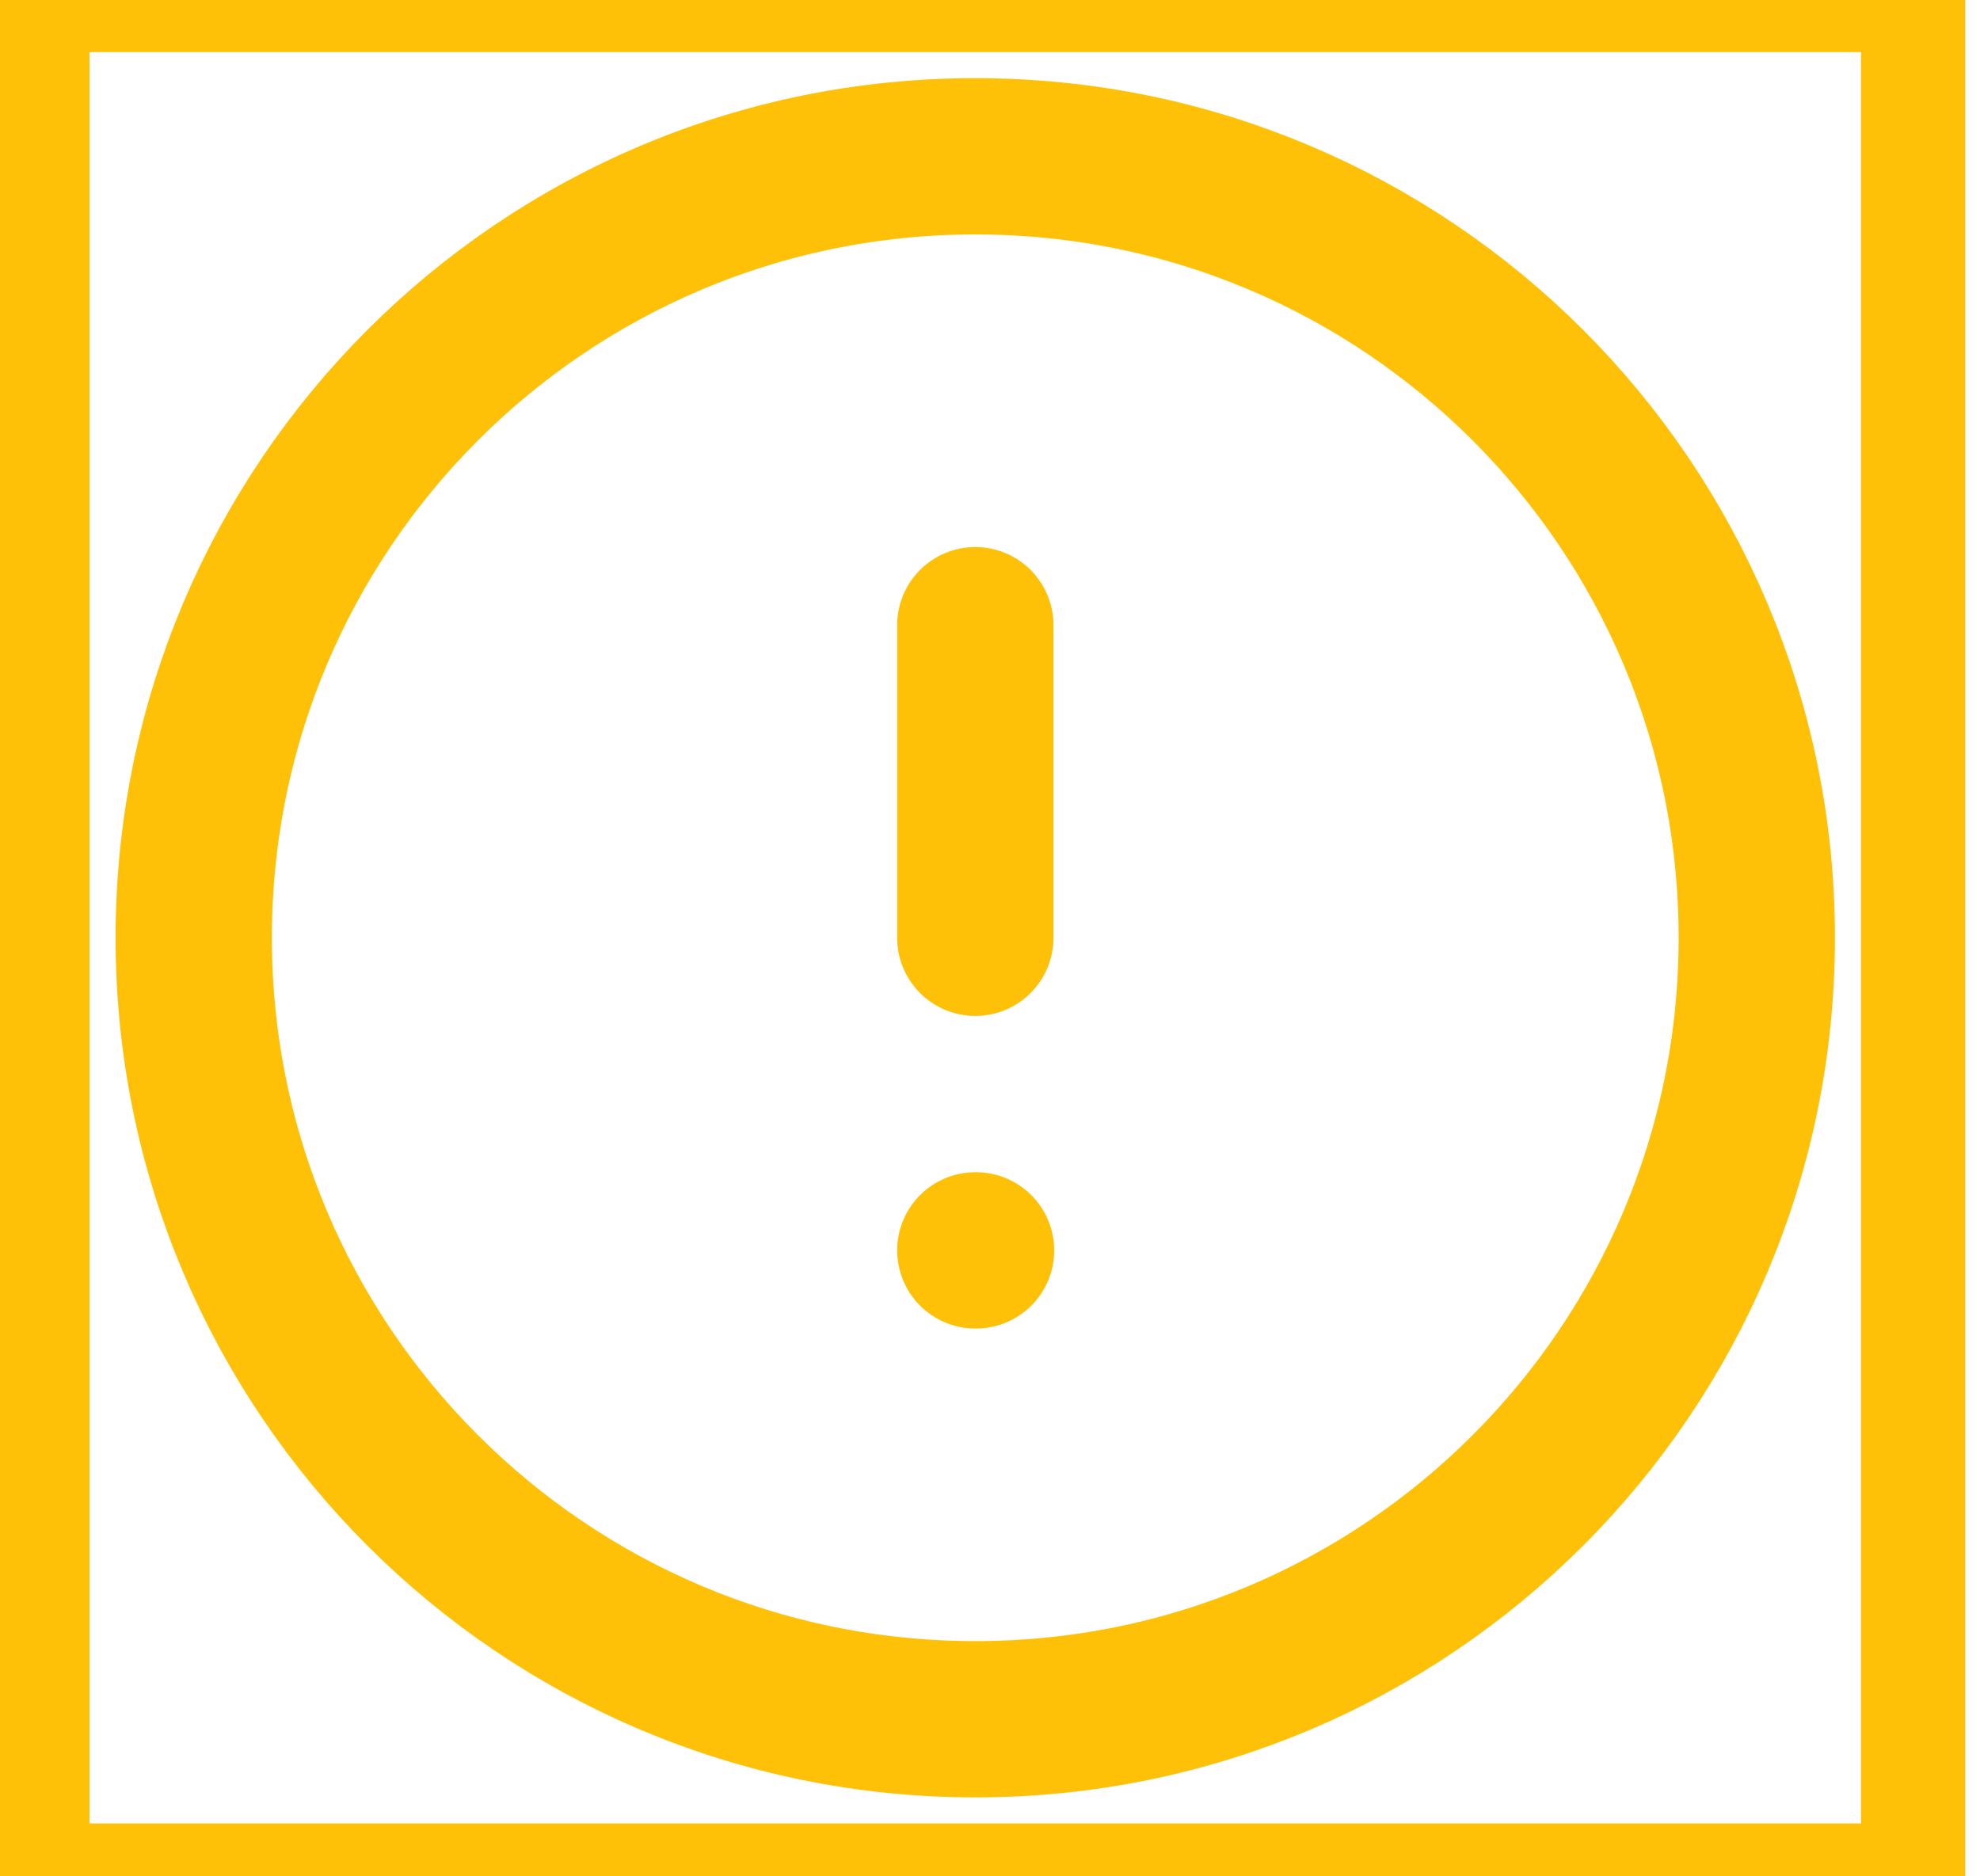
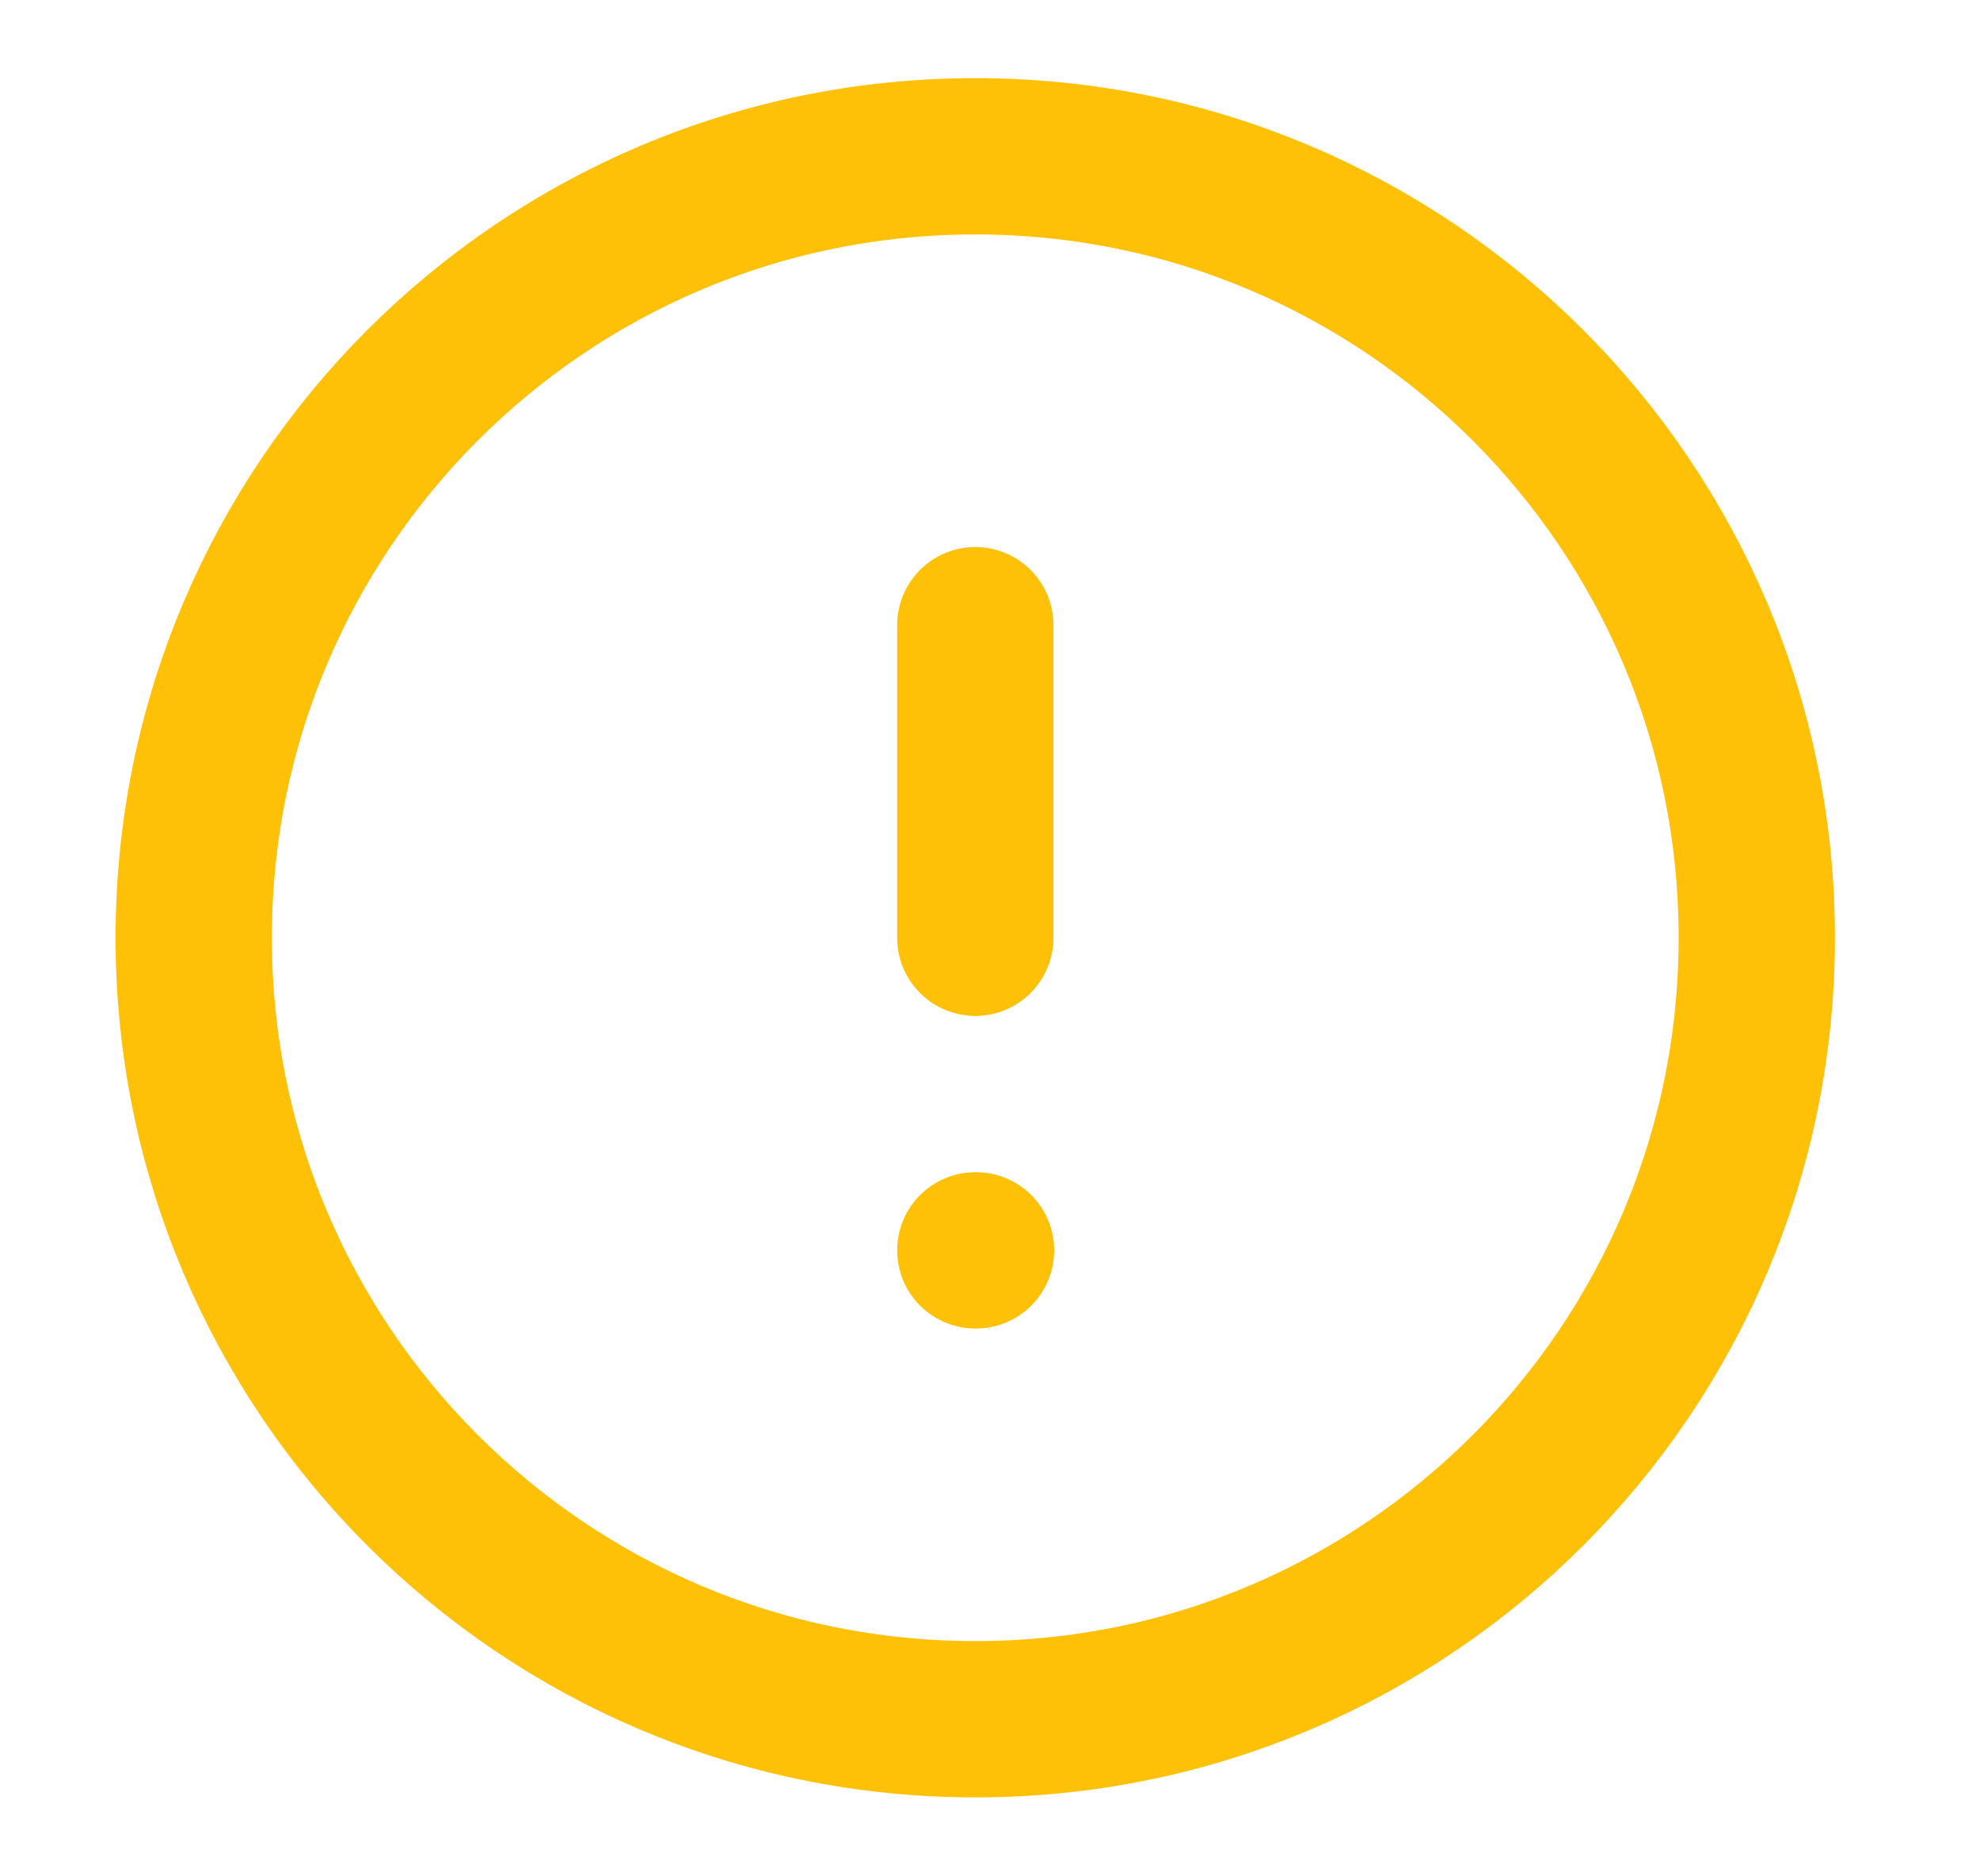
<svg xmlns="http://www.w3.org/2000/svg" width="19" height="18" viewBox="0 0 19 18" fill="none">
-   <path d="M18.358 18H0.359V0H18.358V18Z" stroke="#FFC107" />
  <path d="M9.359 16.5C13.501 16.5 16.858 13.142 16.858 9C16.858 4.858 13.501 1.5 9.359 1.5C5.216 1.5 1.859 4.858 1.859 9C1.859 13.142 5.216 16.5 9.359 16.5Z" stroke="#FFC107" stroke-width="1.5" stroke-linecap="round" stroke-linejoin="round" />
  <path d="M9.359 6V9" stroke="#FFC107" stroke-width="1.5" stroke-linecap="round" stroke-linejoin="round" />
  <path d="M9.359 12H9.366" stroke="#FFC107" stroke-width="1.5" stroke-linecap="round" stroke-linejoin="round" />
</svg>
